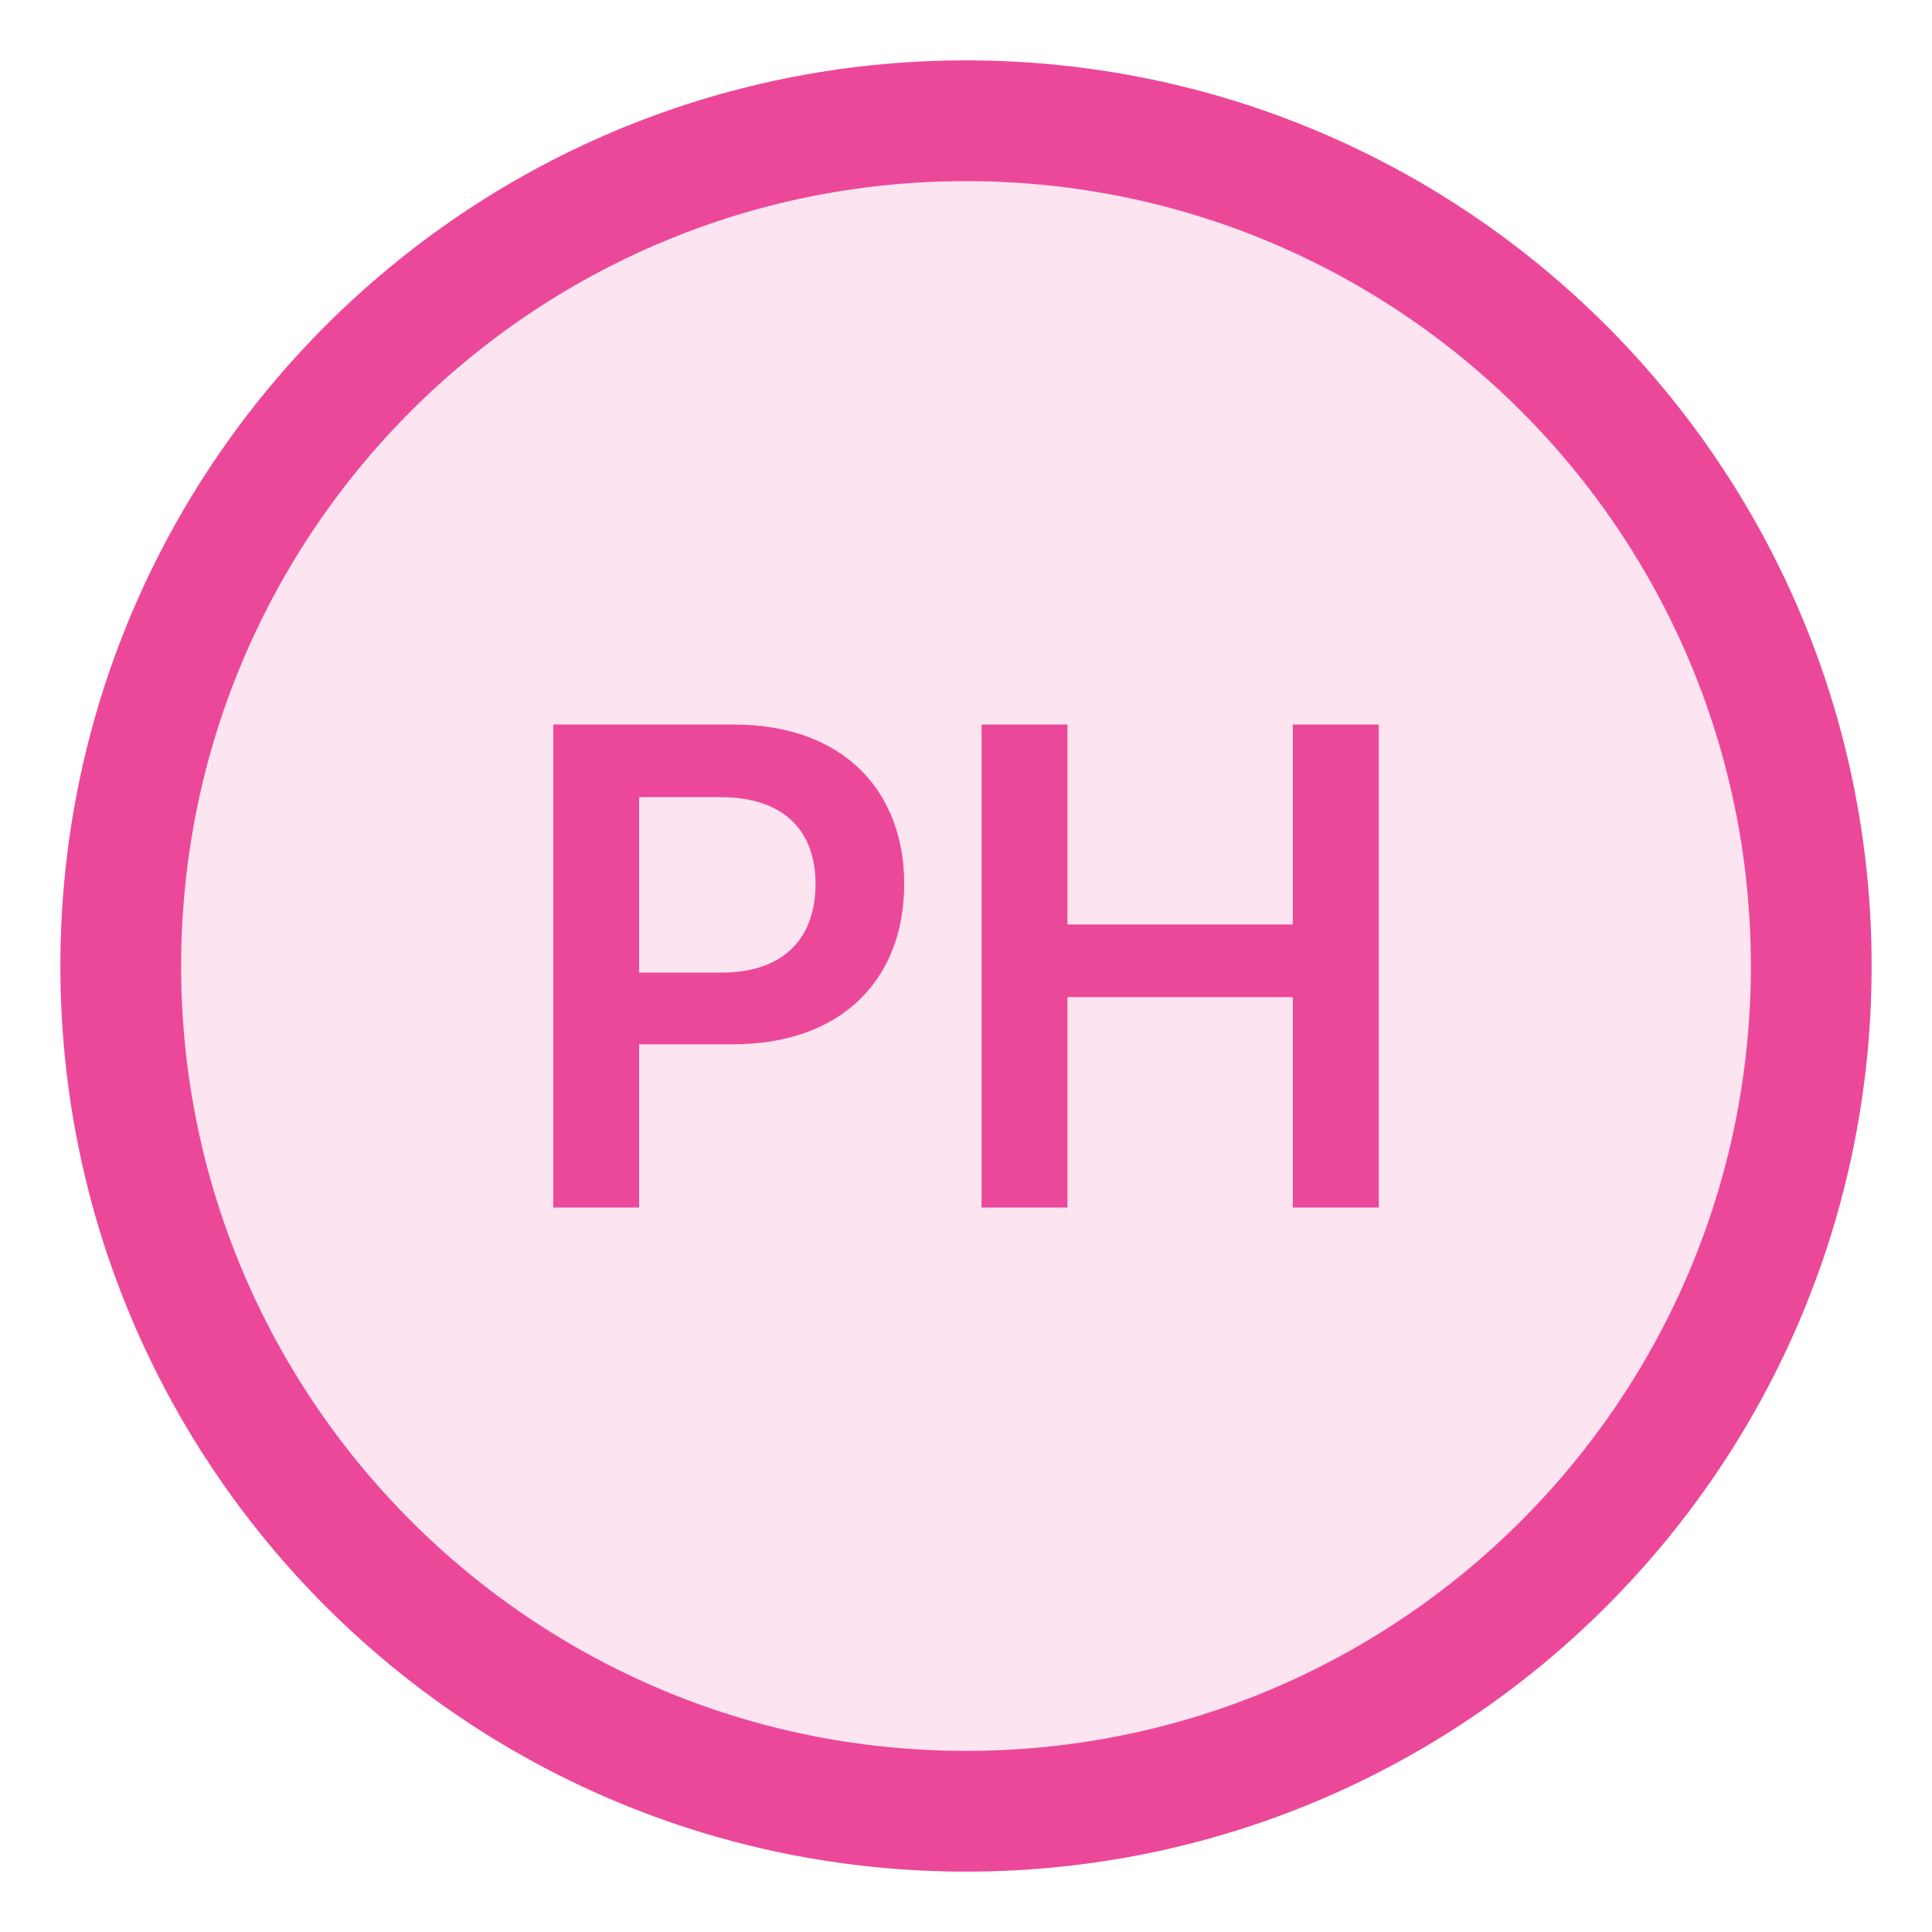
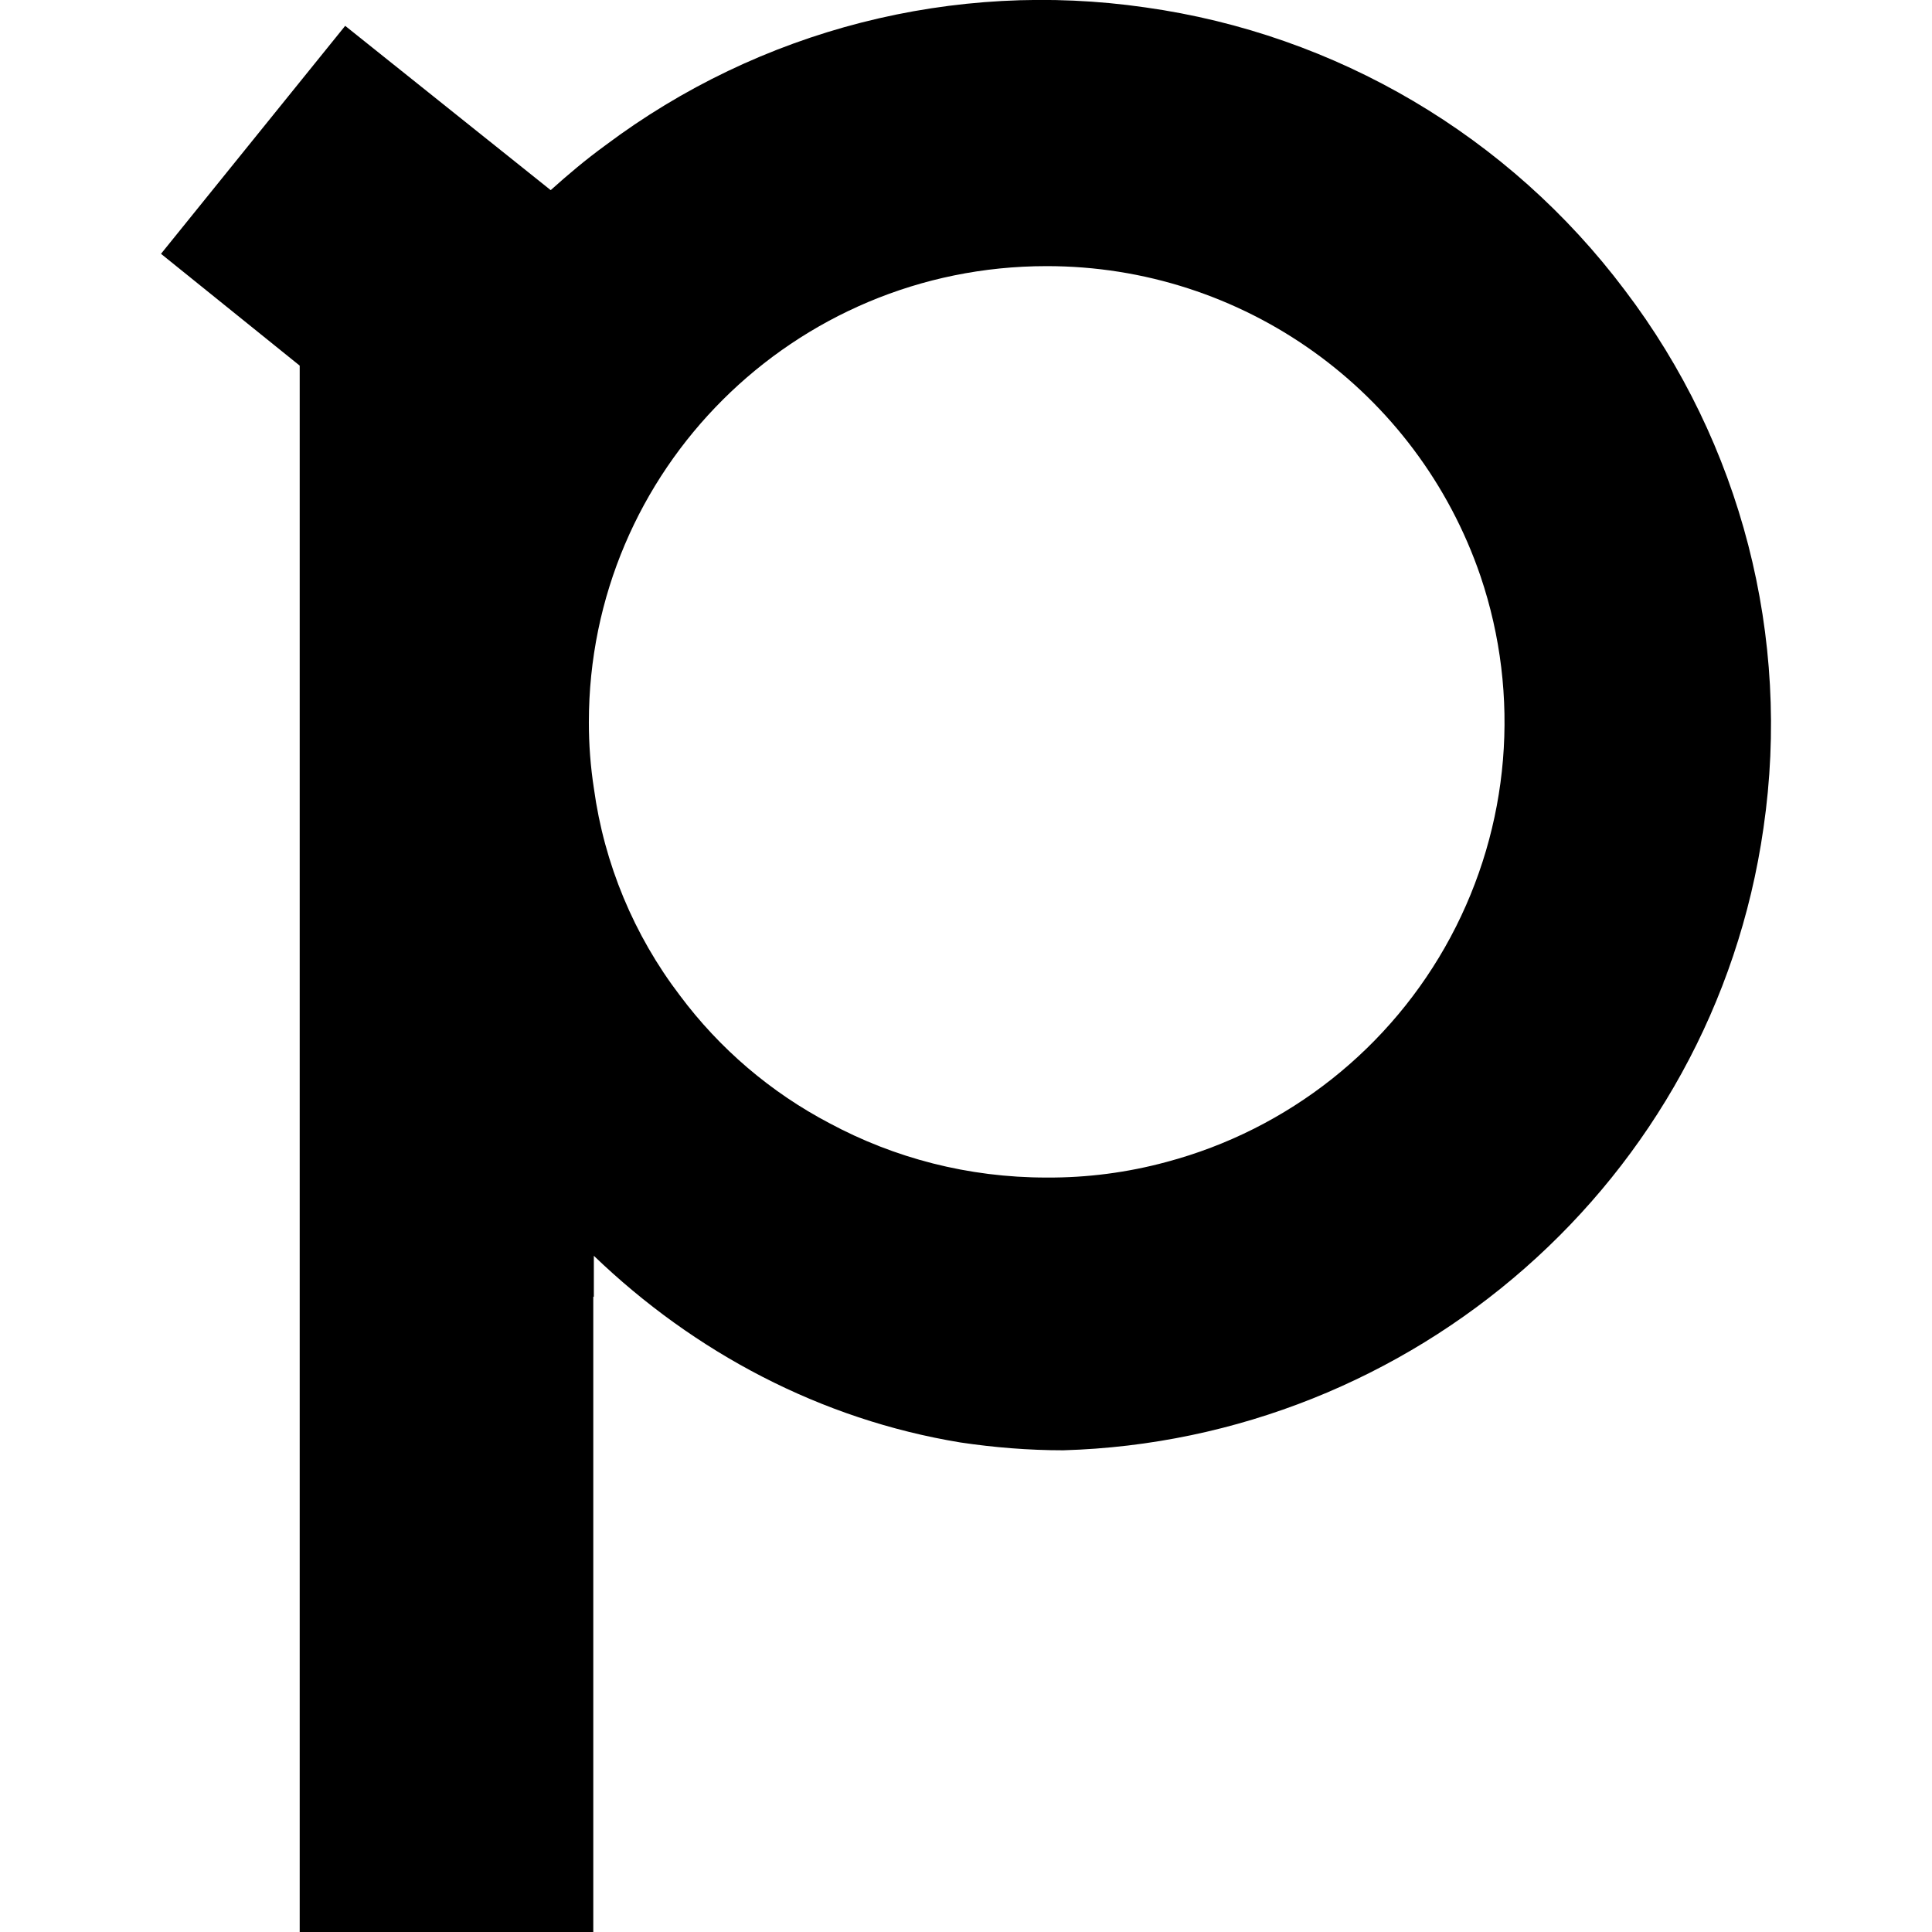
- <svg xmlns="http://www.w3.org/2000/svg" width="32" height="32" viewBox="0 0 32 32">
-   <circle cx="16" cy="16" r="14" fill="#EC4899" opacity="0.15" />
-   <circle cx="16" cy="16" r="14" fill="none" stroke="#EC4899" stroke-width="2" />
-   <text x="16" y="16" text-anchor="middle" dominant-baseline="central" font-family="system-ui,-apple-system,sans-serif" font-size="11" font-weight="600" fill="#EC4899">PH</text>
+ <svg xmlns="http://www.w3.org/2000/svg" fill="currentColor" fill-rule="evenodd" height="1em" style="flex:none;line-height:1" viewBox="0 0 24 24" width="1em">
+   <path d="M3.723 4.542V24H7.37v-7.893s.007 0 .007.007V15.6c1.249 1.201 2.818 2.034 4.555 2.319.418.062.844.097 1.276.097 4.325-.125 8.07-3.332 8.699-7.733a8.916 8.916 0 00-1.723-6.678A9.017 9.017 0 0014.228.092a9.023 9.023 0 00-6.71 1.715c-.238.173-.46.36-.677.555L4.288.321 2 3.153l1.723 1.389zM13 3.306a5.69 5.69 0 015.392 3.853 5.655 5.655 0 01-3.9 7.275 5.57 5.57 0 01-1.492.194c-.976 0-1.89-.243-2.692-.673a5.519 5.519 0 01-1.863-1.59 5.462 5.462 0 01-1.067-2.568 5.355 5.355 0 01-.063-.826c0-3.131 2.546-5.665 5.685-5.665z" />
</svg>
